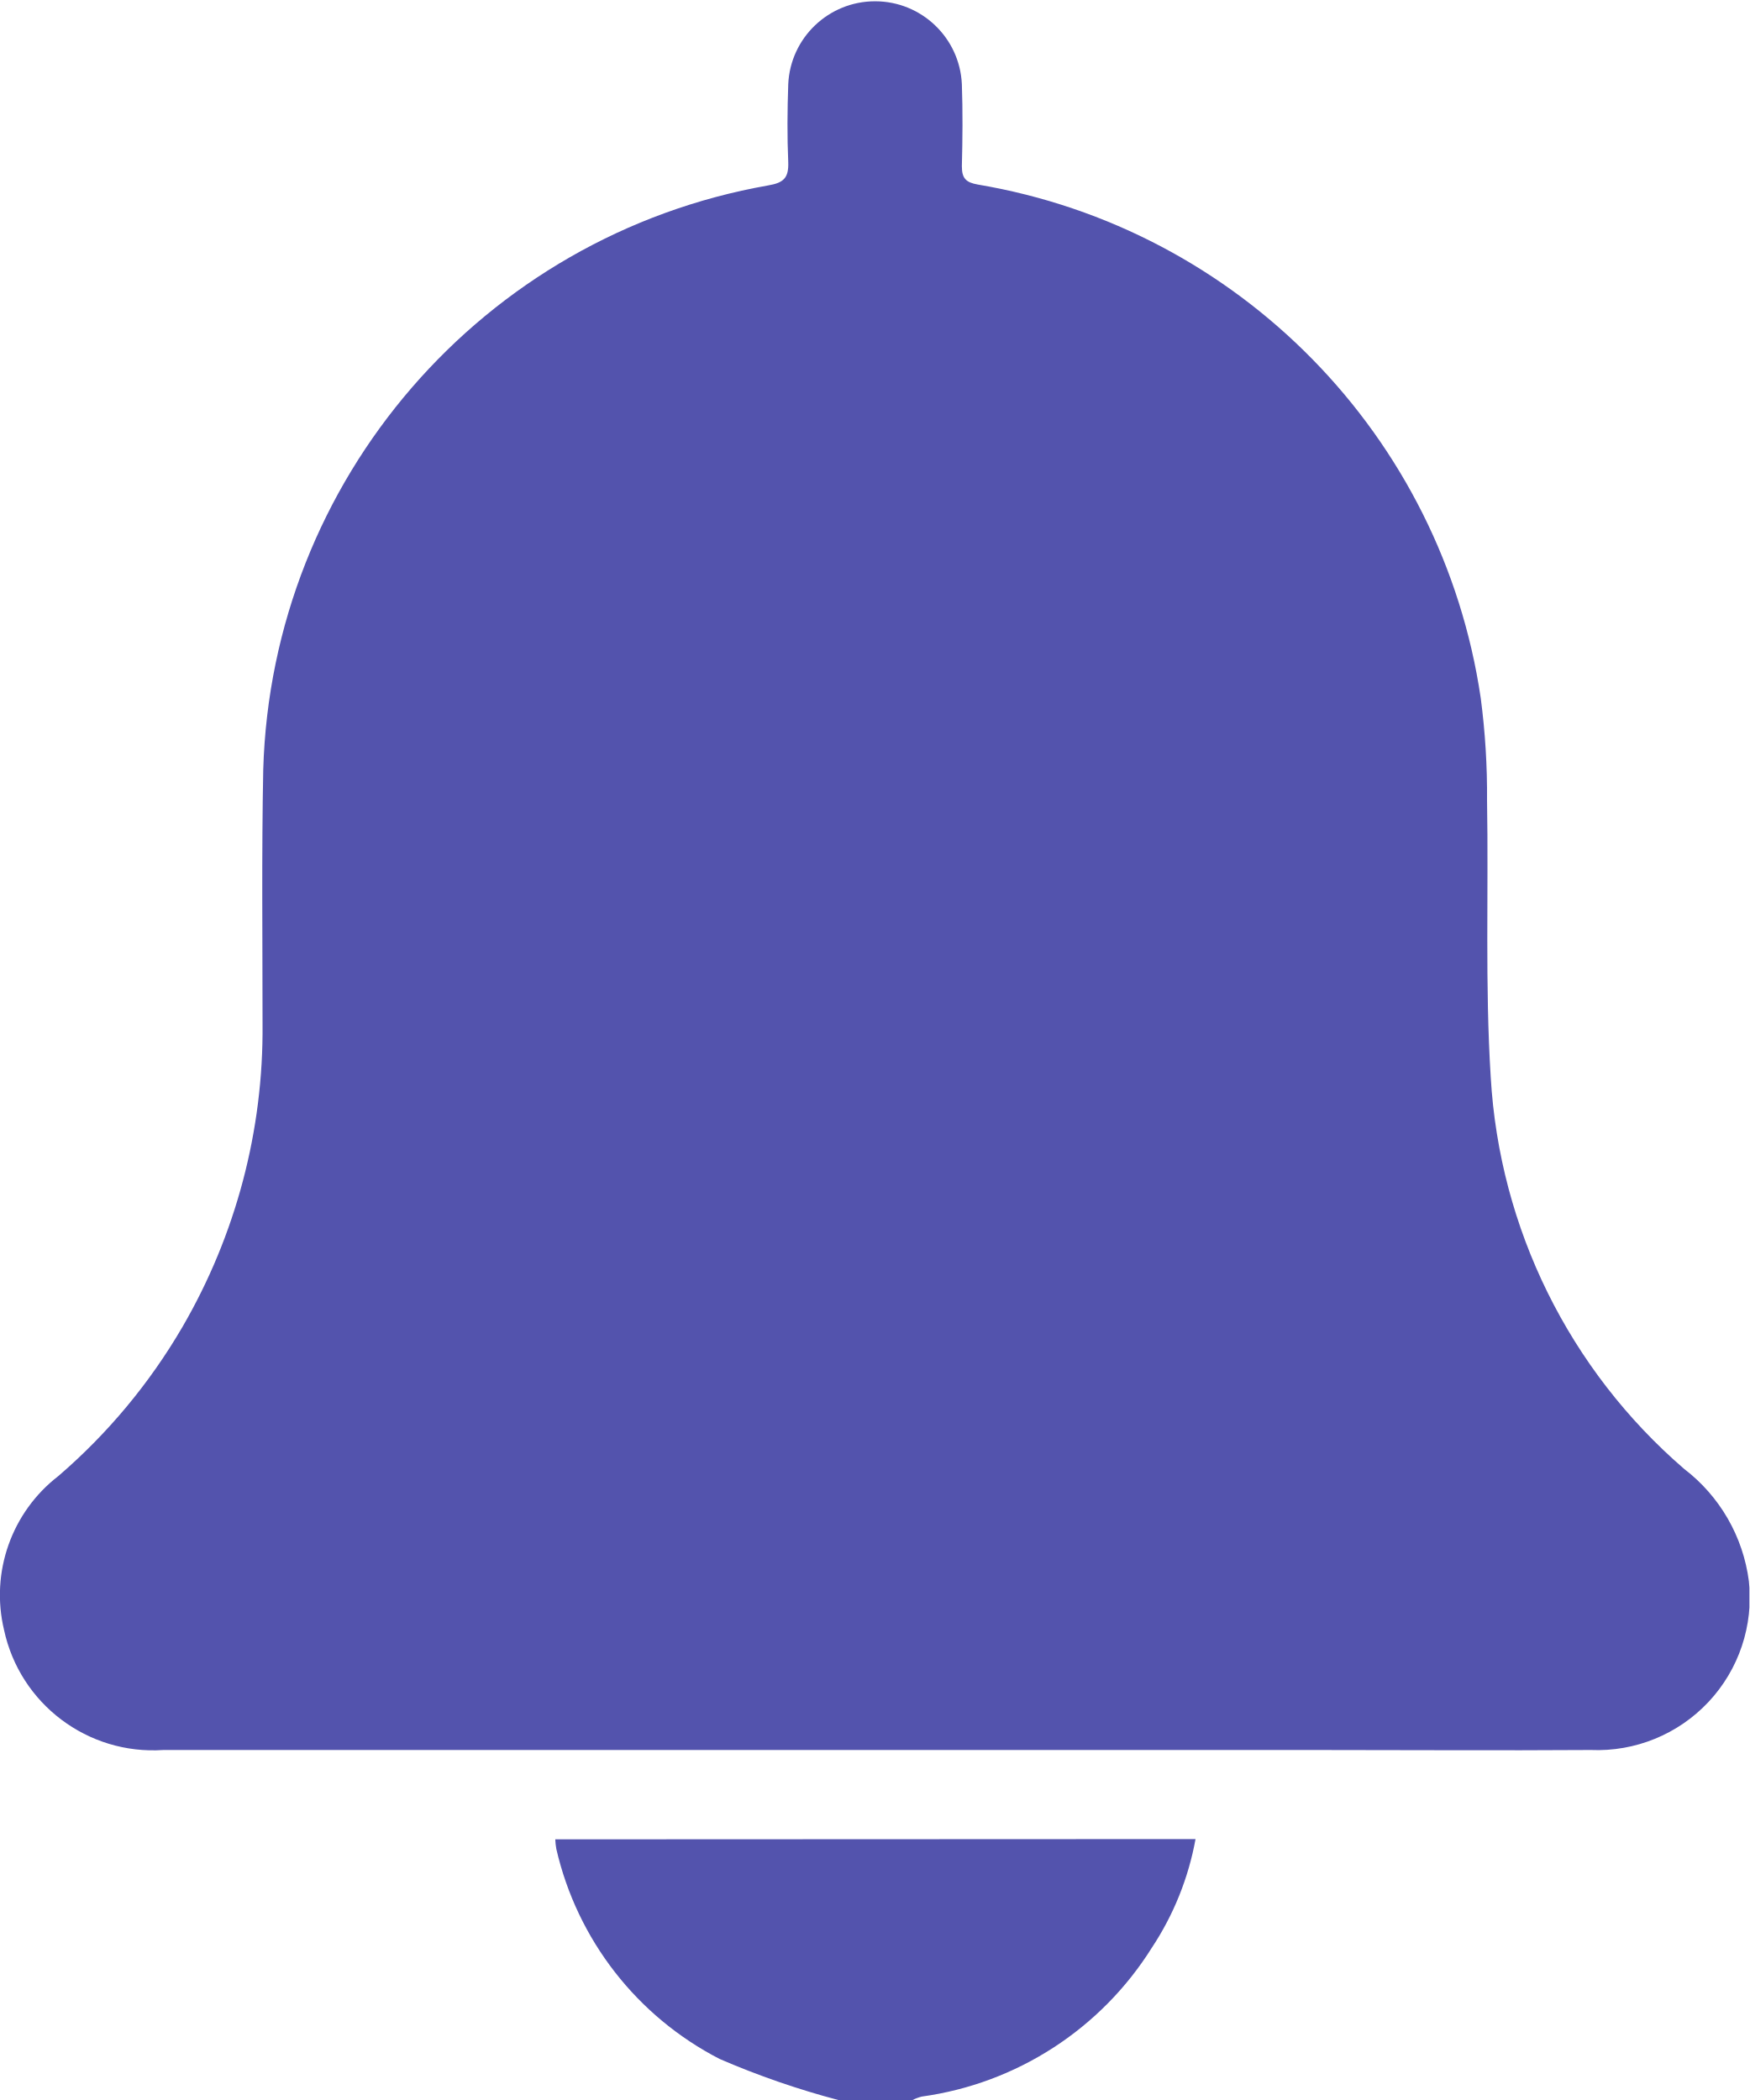
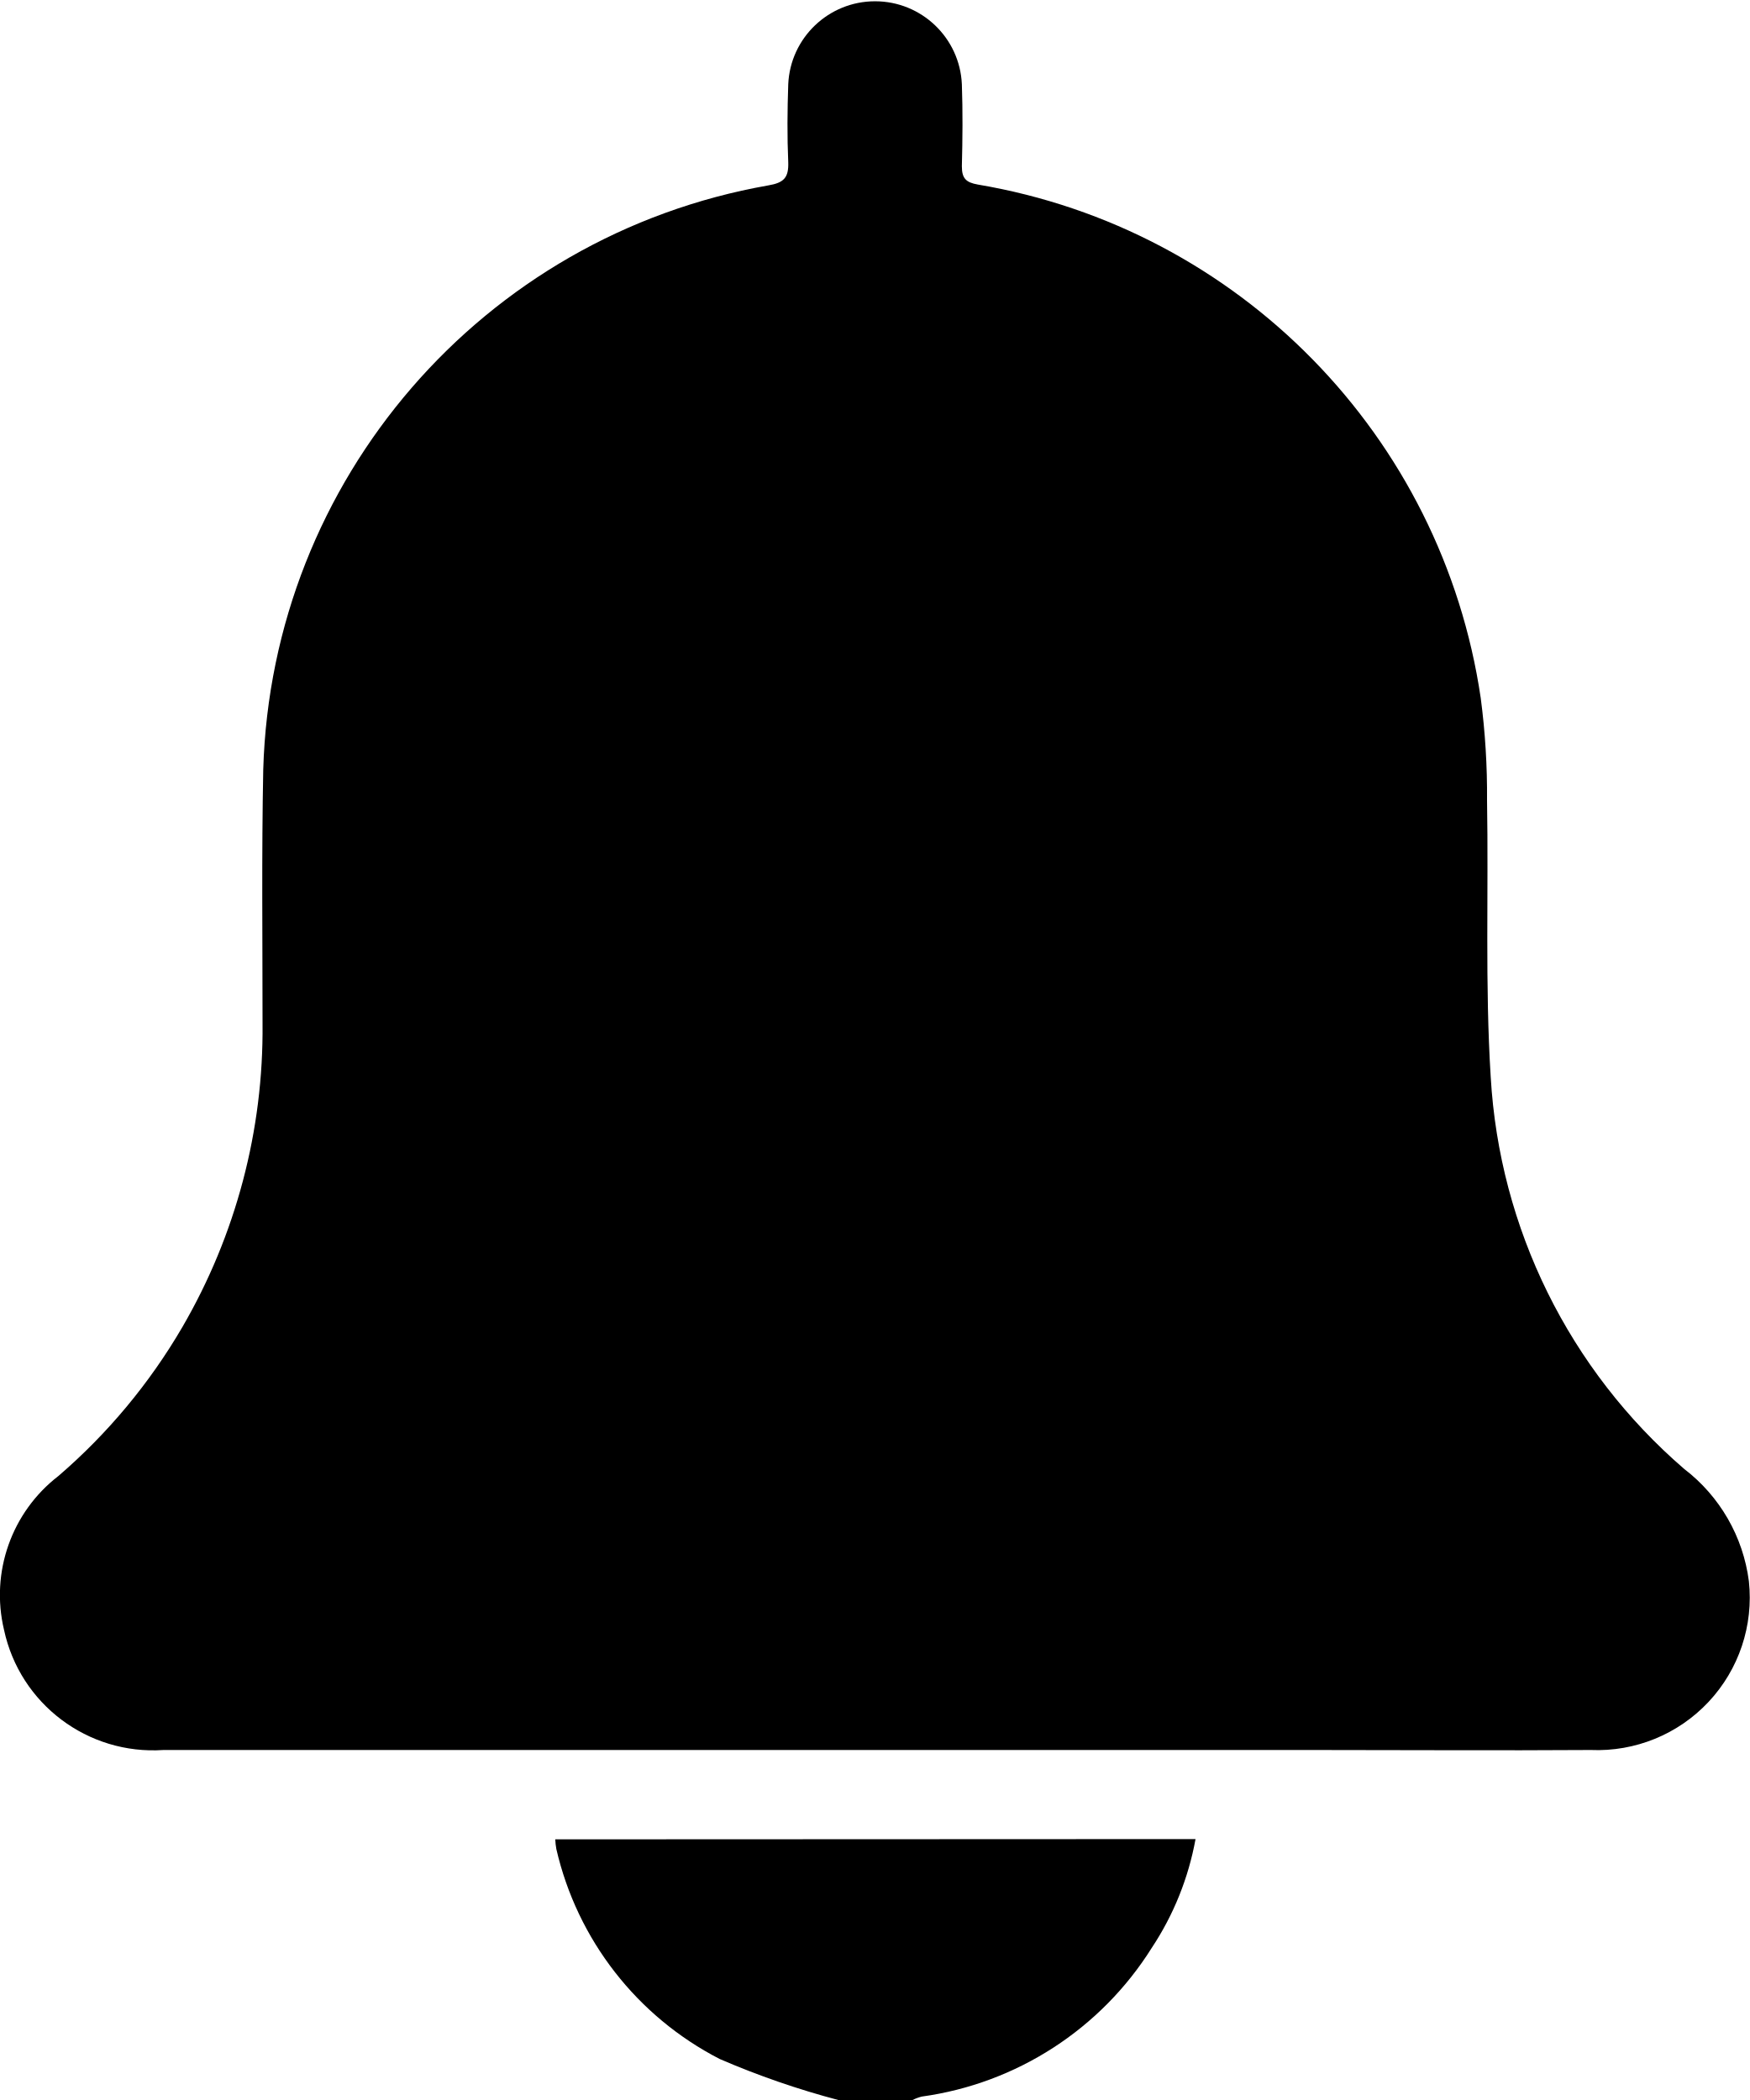
<svg xmlns="http://www.w3.org/2000/svg" width="19.99" height="24" viewBox="0 0 19.99 24">
  <defs>
    <clipPath id="clip-path">
      <rect id="Rectangle_179" data-name="Rectangle 179" width="19.99" height="24" transform="translate(0 0)" fill="#5353ad" />
    </clipPath>
  </defs>
  <g id="Group_142" data-name="Group 142" transform="translate(0 0)">
-     <g id="Group_141" data-name="Group 141" clip-path="url(#clip-path)">
-       <path id="Path_39" data-name="Path 39" d="M15.561,27.315a3.324,3.324,0,0,1-.5,1.243,3.7,3.7,0,0,1-2.629,1.7.532.532,0,0,0-.107.04h-.843a9.6,9.6,0,0,1-1.359-.47,3.61,3.61,0,0,1-1.866-2.4.793.793,0,0,1-.012-.11Z" transform="translate(-1.9 -6.297)" fill="#5353ad" />
-       <path id="Path_40" data-name="Path 40" d="M18.177,20c-1.055.007-2.109,0-3.164,0H10q-4.065,0-8.132,0A1.743,1.743,0,0,1,.046,18.627a1.717,1.717,0,0,1,.622-1.759,6.685,6.685,0,0,0,1.415-1.7A6.765,6.765,0,0,0,3,11.7c0-.969-.011-1.937.008-2.905A6.985,6.985,0,0,1,8.778,2.119c.18-.03.235-.089.229-.265-.013-.3-.01-.595,0-.891a.993.993,0,0,1,1.984,0c.011.312.008.625,0,.937,0,.138.046.185.182.209A6.984,6.984,0,0,1,16.92,7.978a8.442,8.442,0,0,1,.072,1.168c.018,1.053-.024,2.111.042,3.162a6.4,6.4,0,0,0,2.211,4.48,1.925,1.925,0,0,1,.739,1.283A1.743,1.743,0,0,1,18.177,20" transform="translate(0 0)" fill="#5353ad" />
+     <g id="Group_141" data-name="Group 141" clip-path="#clip-path">
+       <path id="Path_39" data-name="Path 39" d="M15.561,27.315a3.324,3.324,0,0,1-.5,1.243,3.7,3.7,0,0,1-2.629,1.7.532.532,0,0,0-.107.04h-.843a9.6,9.6,0,0,1-1.359-.47,3.61,3.61,0,0,1-1.866-2.4.793.793,0,0,1-.012-.11Z" transform="translate(-1.9 -6.297)" />
+       <path id="Path_40" data-name="Path 40" d="M18.177,20c-1.055.007-2.109,0-3.164,0H10q-4.065,0-8.132,0A1.743,1.743,0,0,1,.046,18.627a1.717,1.717,0,0,1,.622-1.759,6.685,6.685,0,0,0,1.415-1.7A6.765,6.765,0,0,0,3,11.7c0-.969-.011-1.937.008-2.905A6.985,6.985,0,0,1,8.778,2.119c.18-.03.235-.089.229-.265-.013-.3-.01-.595,0-.891a.993.993,0,0,1,1.984,0c.011.312.008.625,0,.937,0,.138.046.185.182.209A6.984,6.984,0,0,1,16.92,7.978a8.442,8.442,0,0,1,.072,1.168c.018,1.053-.024,2.111.042,3.162a6.4,6.4,0,0,0,2.211,4.48,1.925,1.925,0,0,1,.739,1.283A1.743,1.743,0,0,1,18.177,20" transform="translate(0 0)" />
    </g>
  </g>
</svg>
